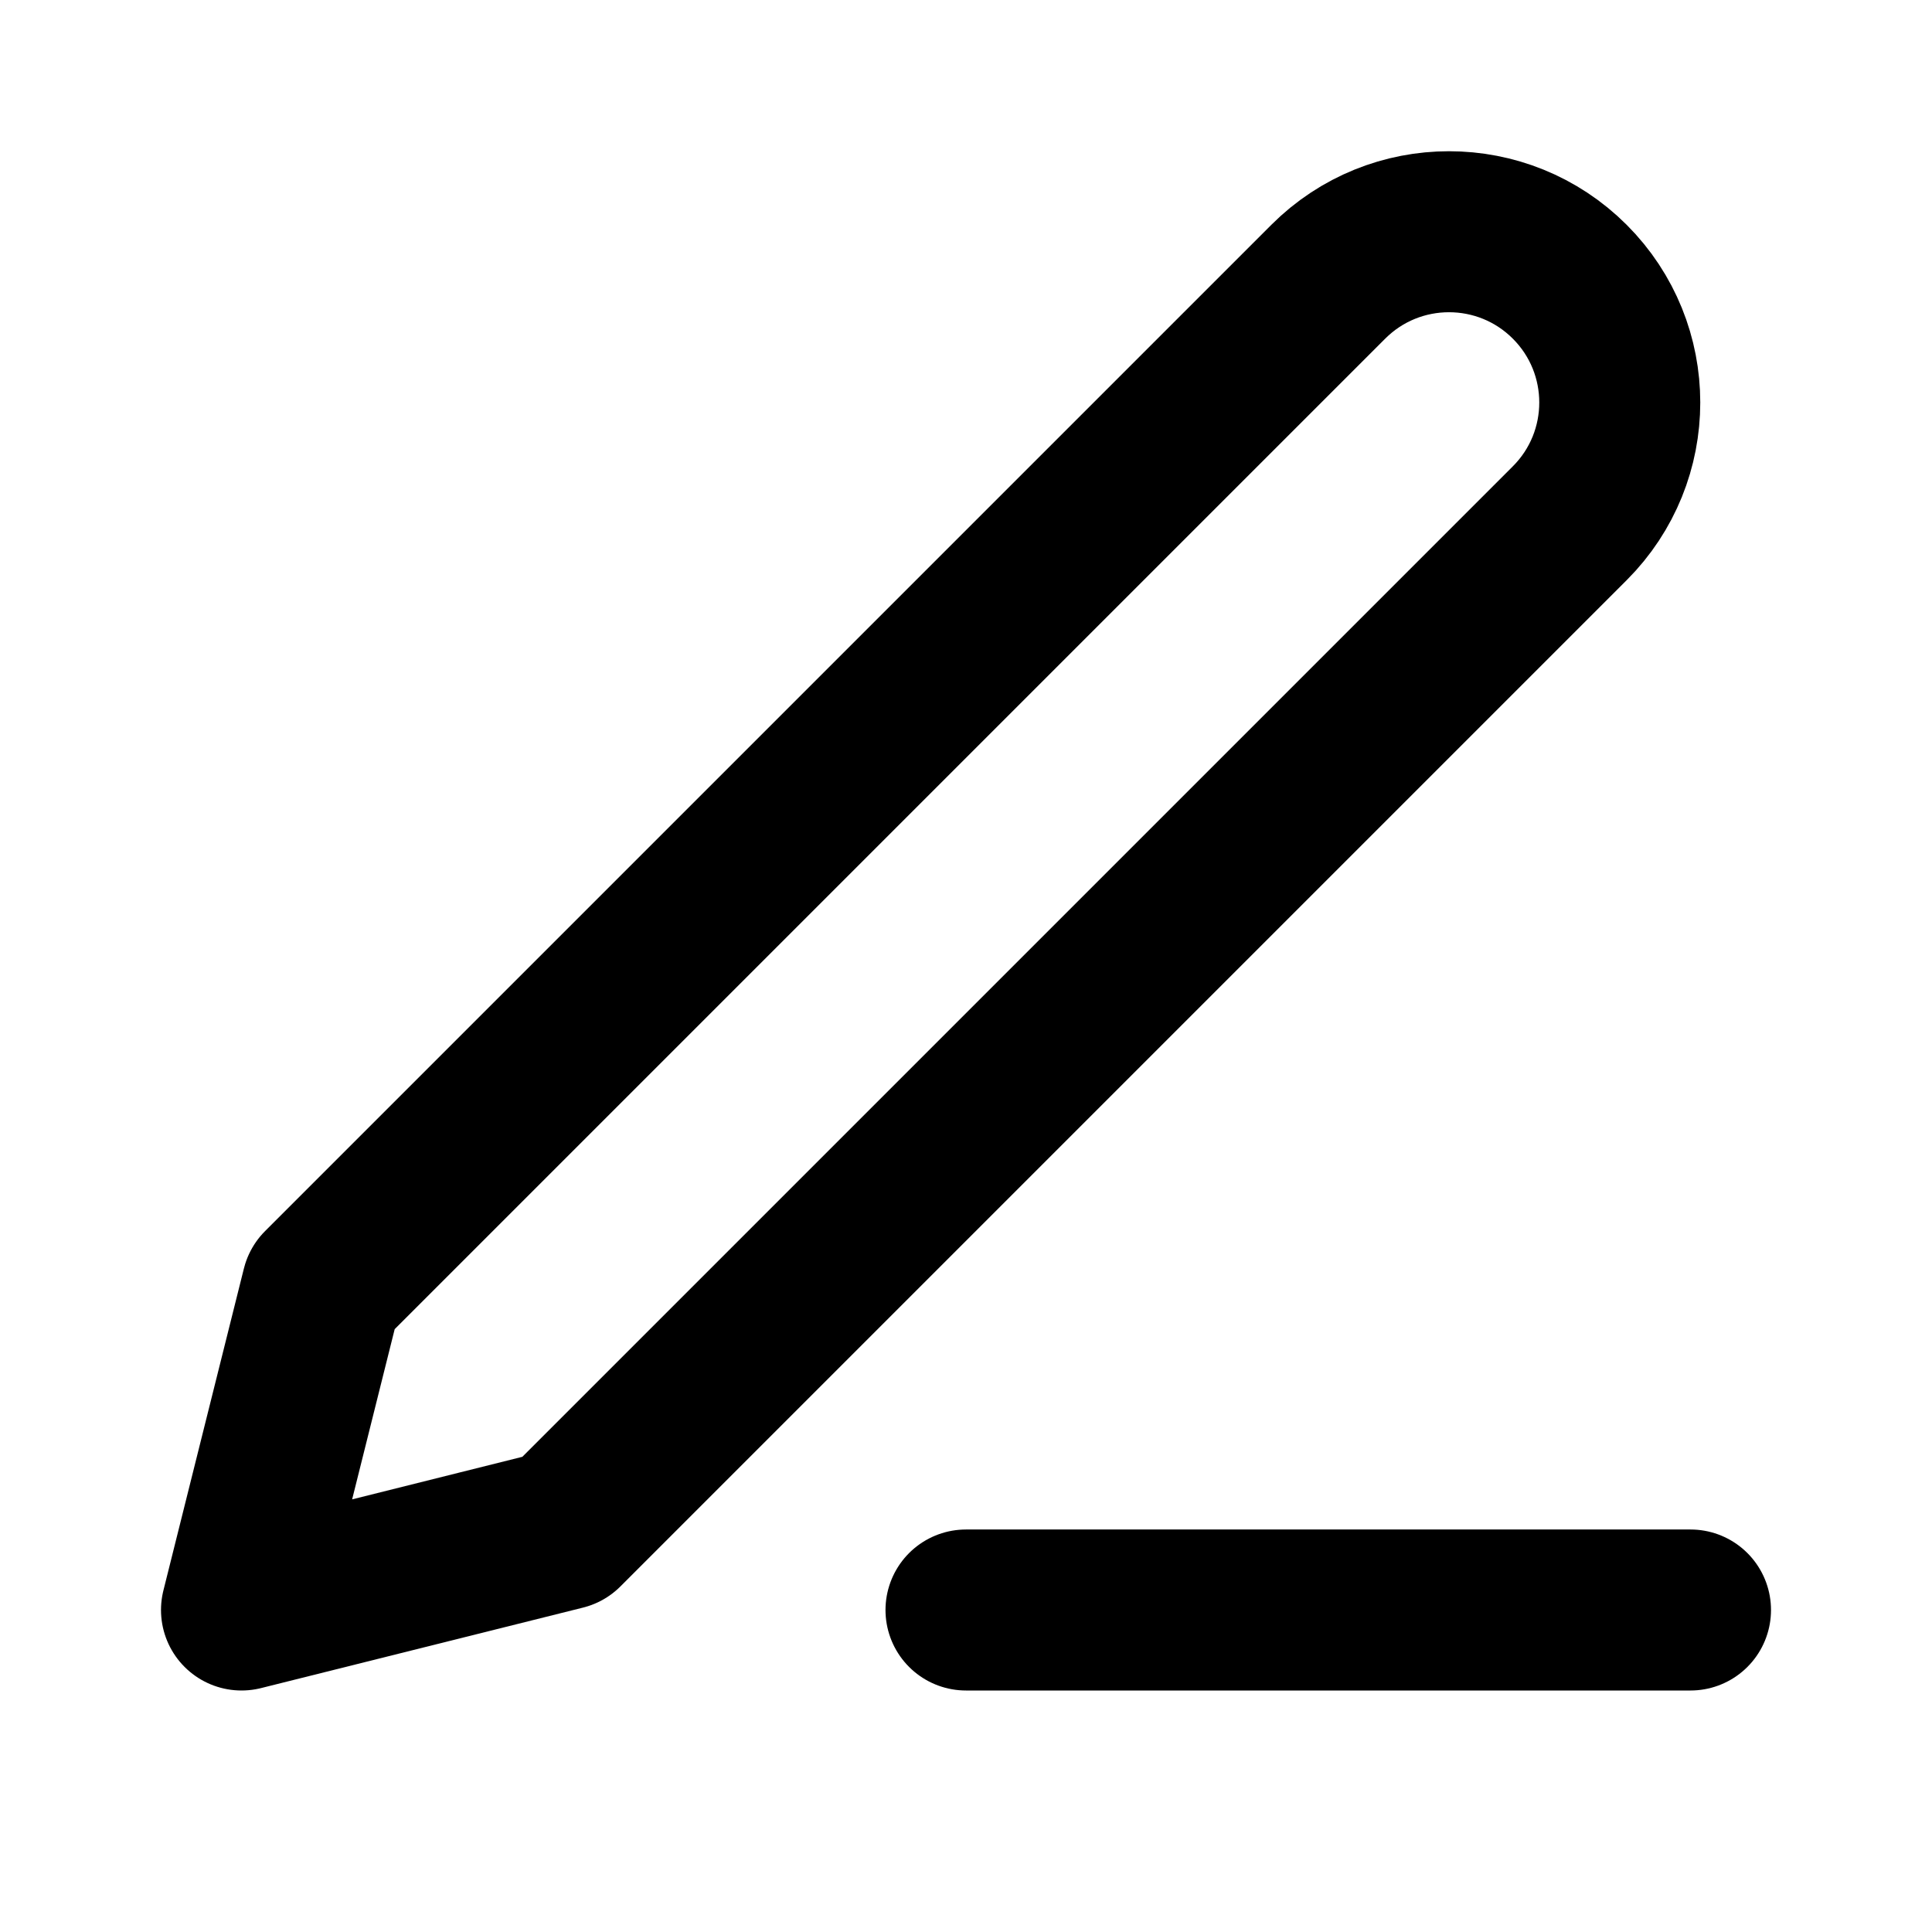
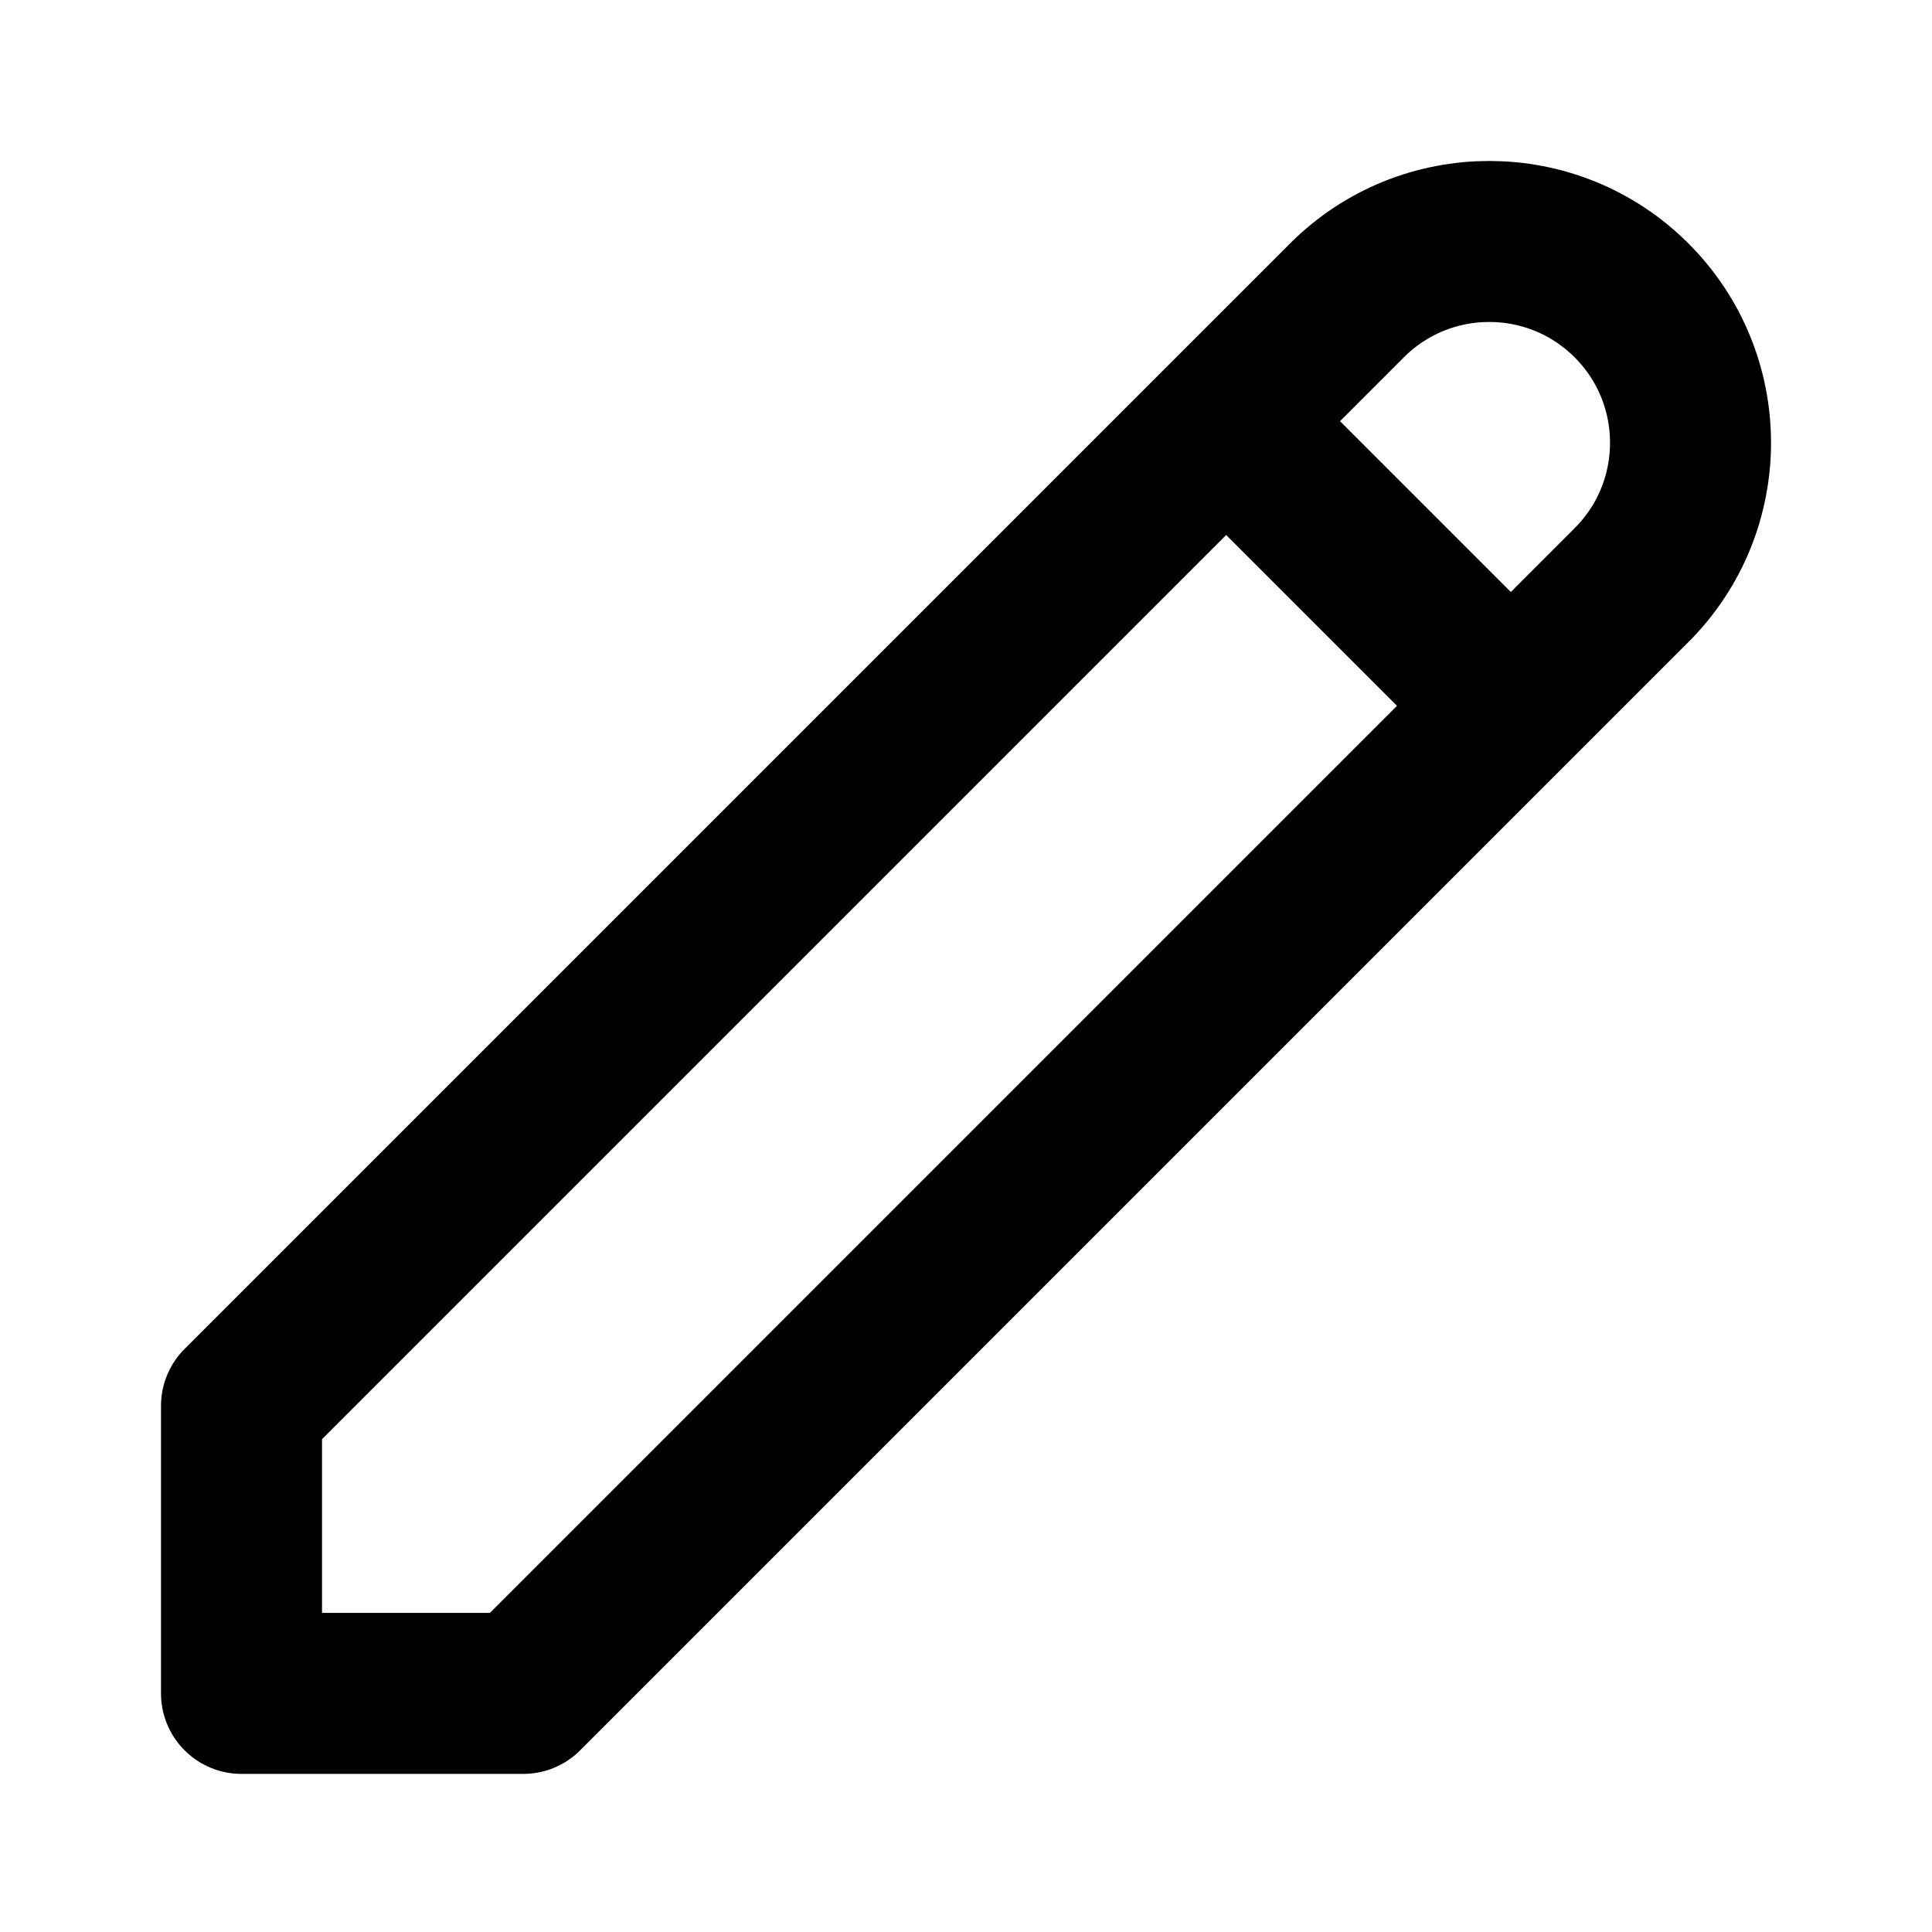
- <svg xmlns="http://www.w3.org/2000/svg" width="24" height="24" viewBox="0 0 24 24" fill="none" stroke="black" stroke-width="2" stroke-linecap="round" stroke-linejoin="round" class="feather feather-edit-3">
-   <path d="M12 20h9" />
-   <path d="M16.5 3.5a2.121 2.121 0 0 1 3 3L7 19l-4 1 1-4L16.5 3.5z" />
+ <svg xmlns="http://www.w3.org/2000/svg" fill="none" stroke="currentColor" viewBox="0 0 24 24">
+   <path stroke-linecap="round" stroke-linejoin="round" stroke-width="2" d="M15.232 5.232l3.536 3.536m-2.036-5.036a2.5 2.5 0 113.536 3.536L6.5 21.036H3v-3.572L16.732 3.732z" />
</svg>
